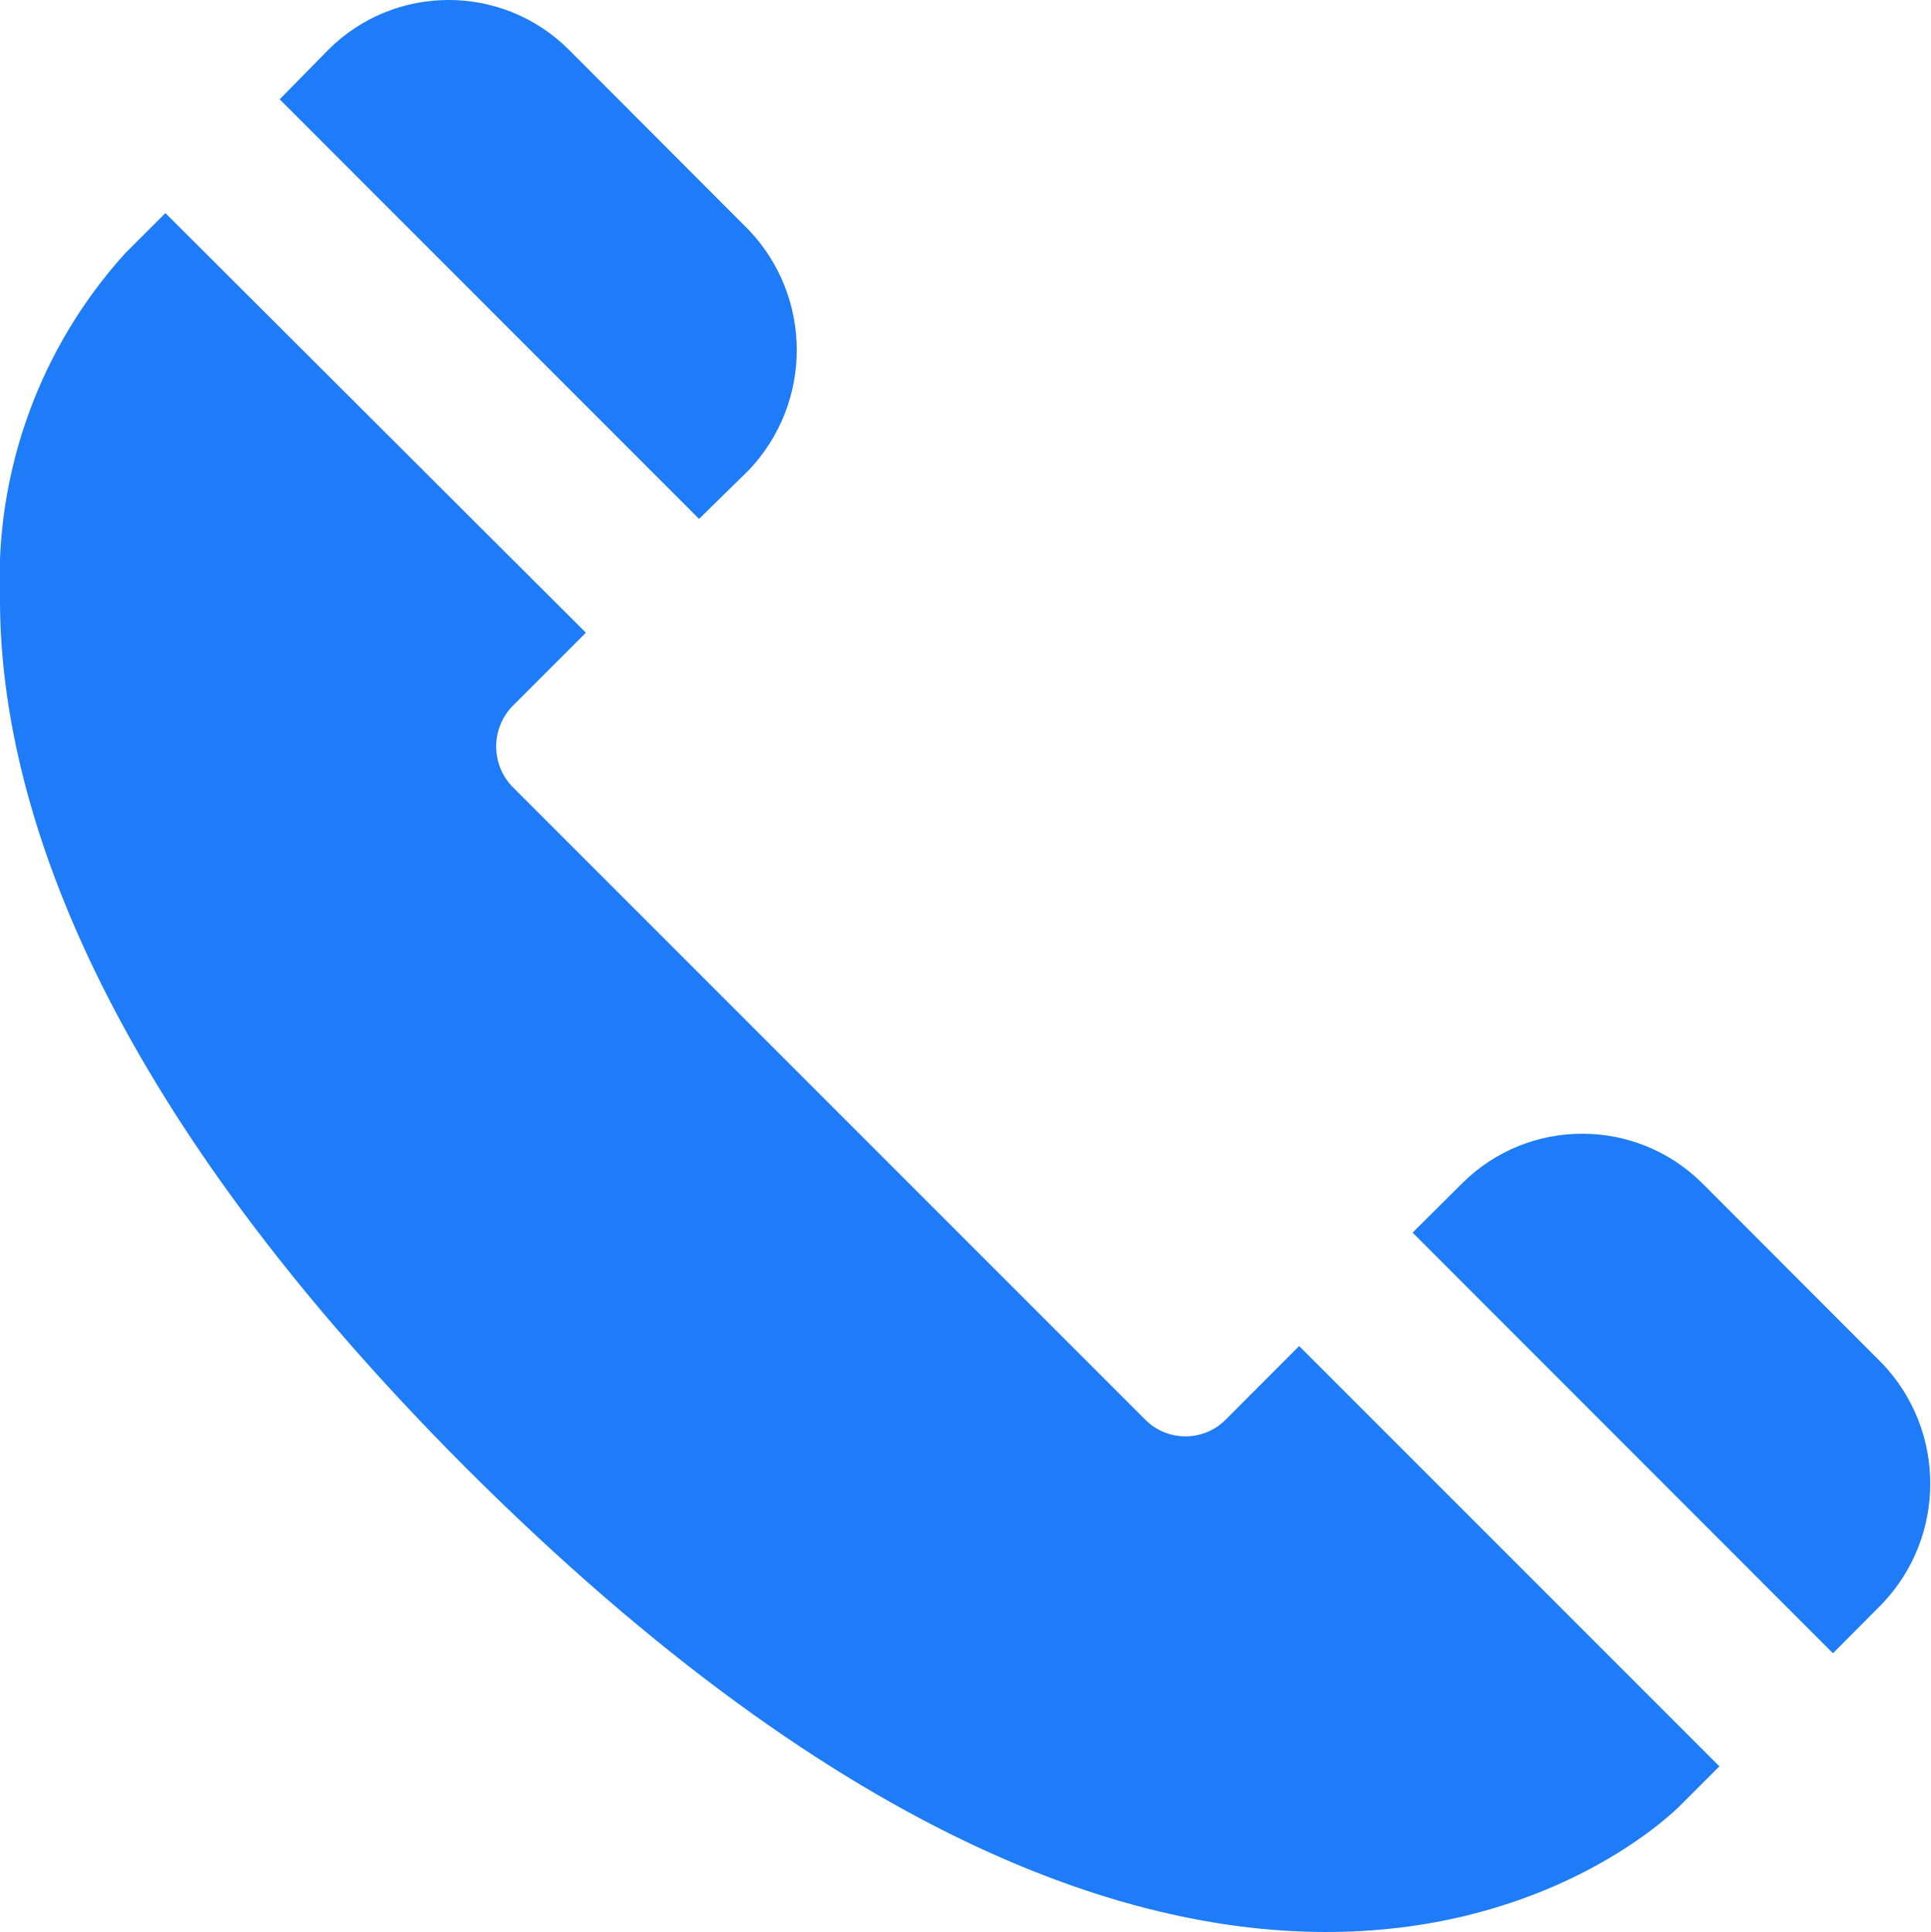
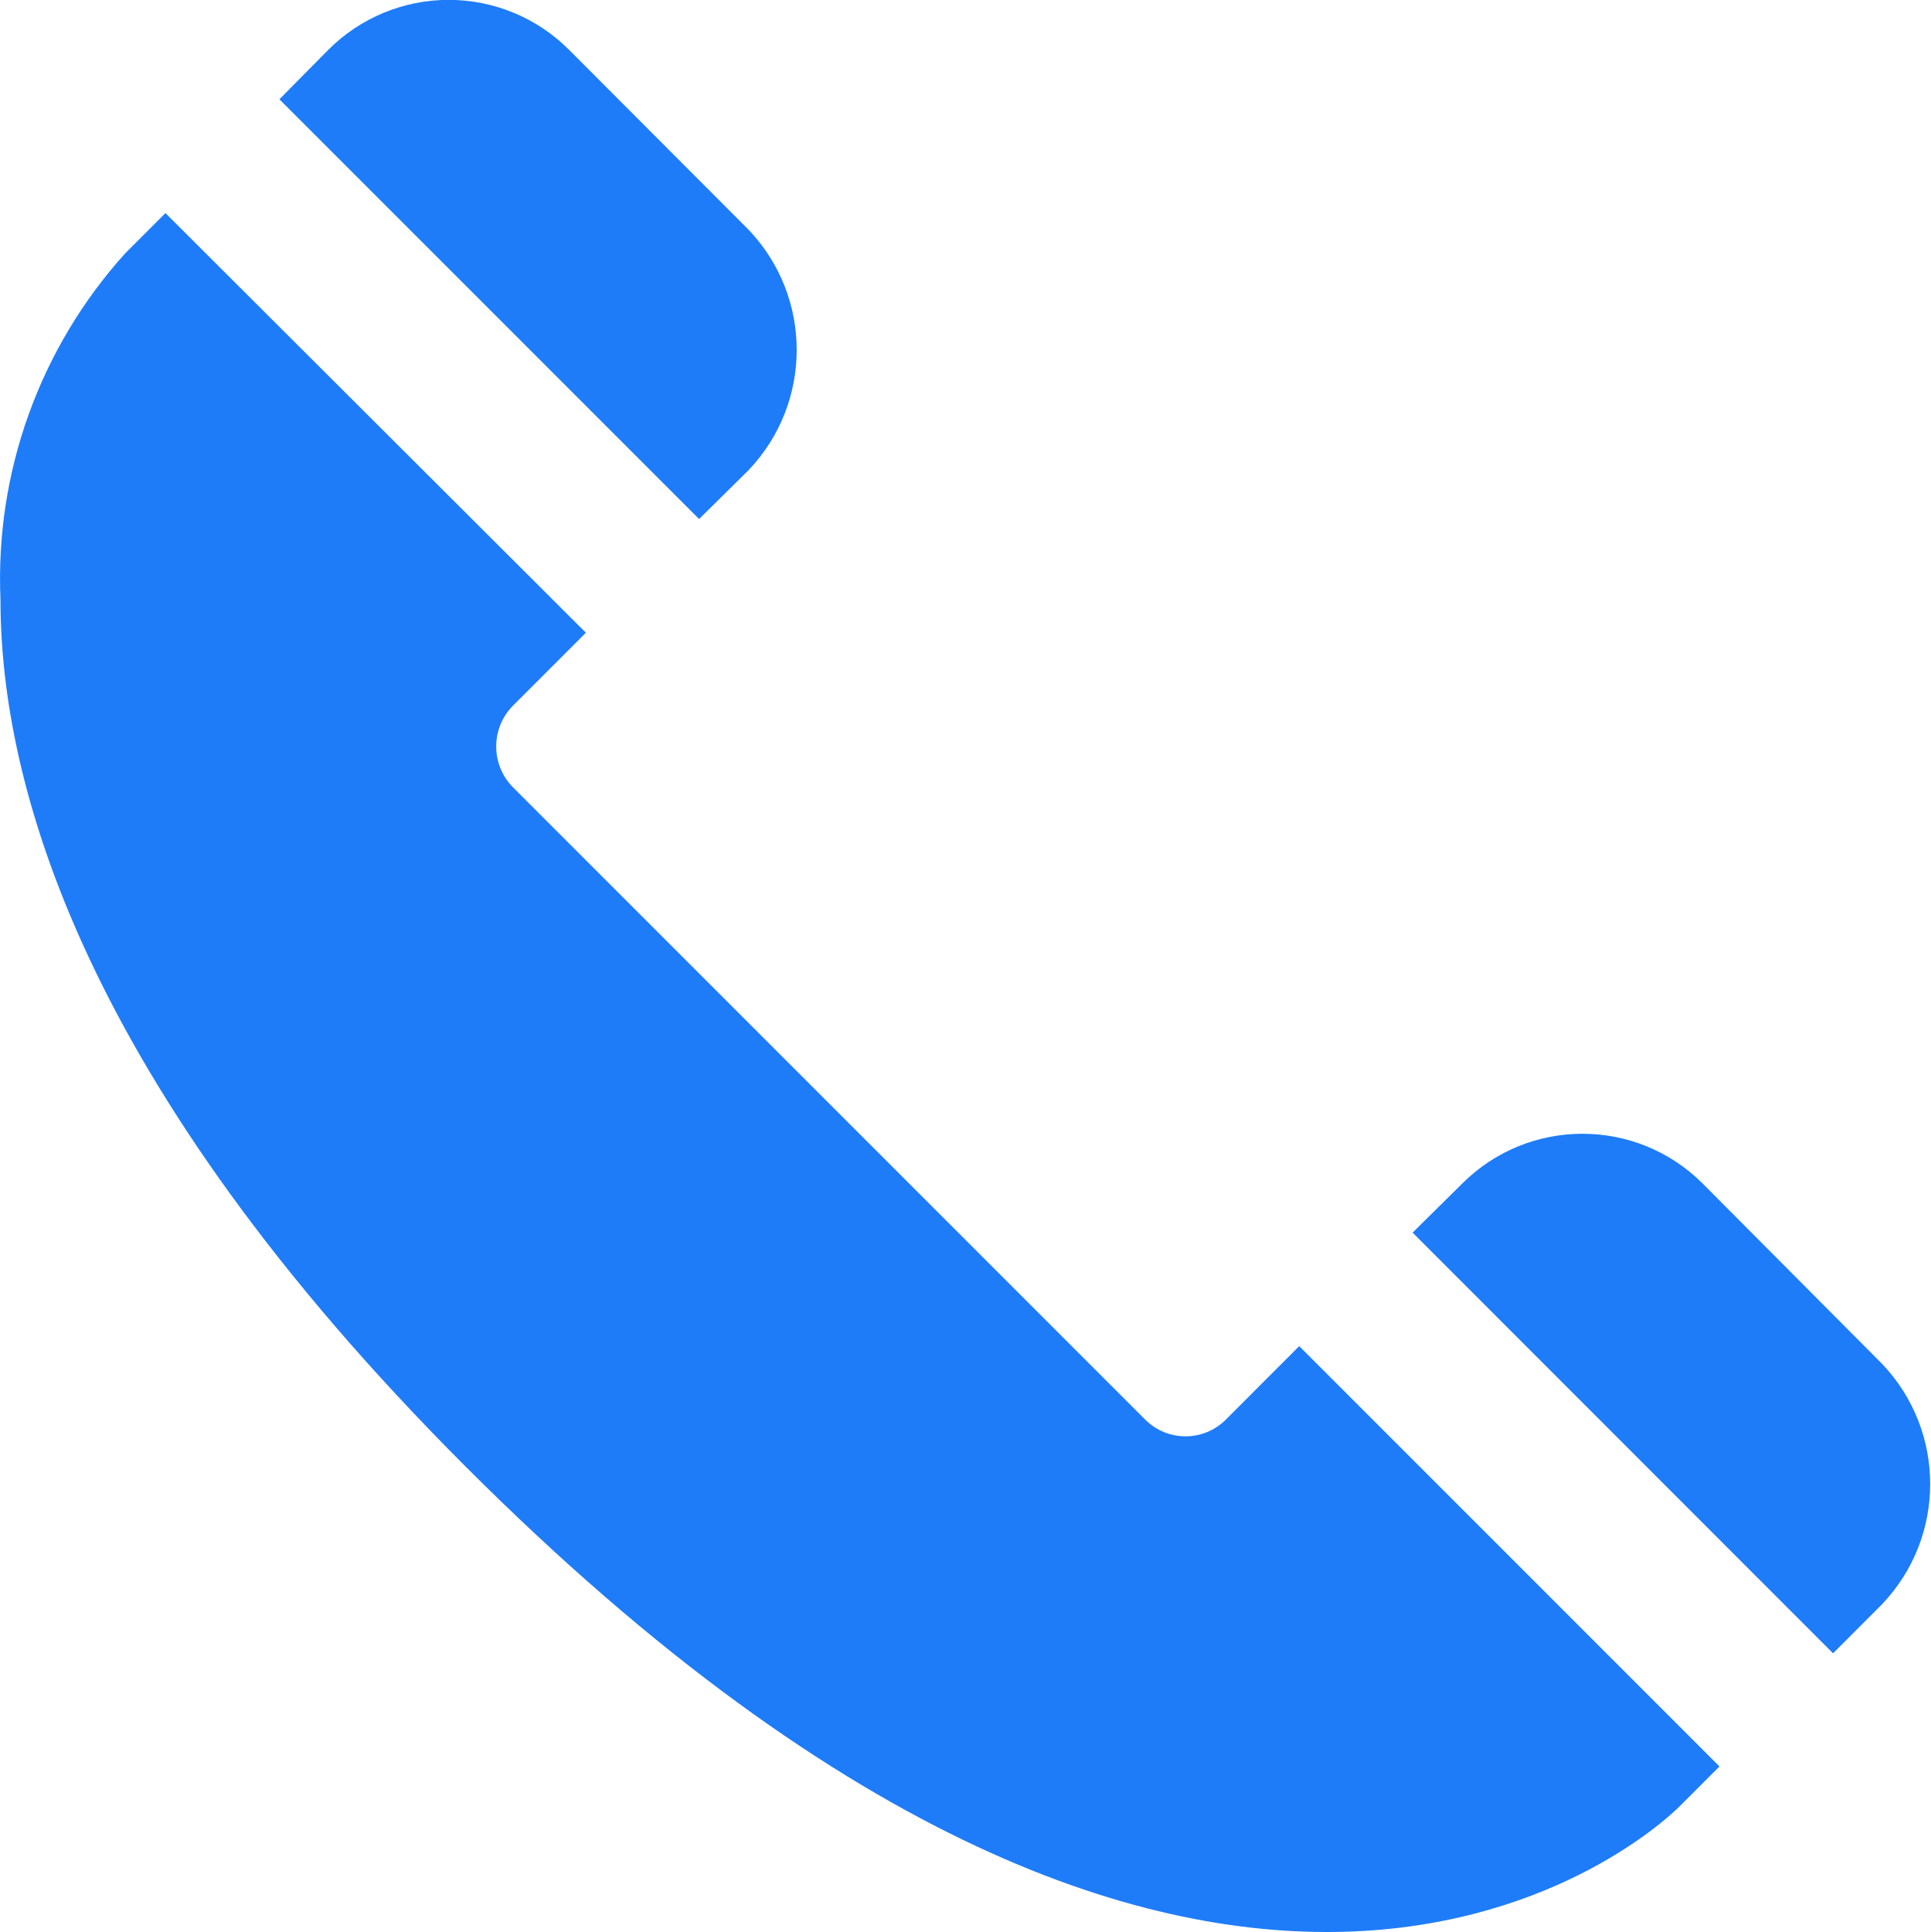
- <svg xmlns="http://www.w3.org/2000/svg" width="23.81" height="23.829" viewBox="0 0 23.81 23.829">
+ <svg xmlns="http://www.w3.org/2000/svg" width="20.104" height="20.119" viewBox="0 0 20.104 20.119">
  <defs>
    <style>.a{fill:#1e7cf8;}</style>
  </defs>
-   <g transform="translate(23.81) rotate(90)">
-     <path class="a" d="M13.722,8.9,18.91,3.715,18.3,3.108a2.149,2.149,0,0,0-2.965,0L13.115,5.325a2.1,2.1,0,0,0,0,2.965Z" transform="translate(1.481 -2.515)" />
-     <path class="a" d="M8.3,13.108a2.149,2.149,0,0,0-2.965,0L3.114,15.325a2.1,2.1,0,0,0,0,2.968l.611.6L8.9,13.72Z" transform="translate(-2.5 1.467)" />
-     <path class="a" d="M24.033,4.87l-.495-.495L18.354,9.559l.909.907a.7.7,0,0,1,0,.99l-7.81,7.81a.717.717,0,0,1-.988,0l-.909-.909L4.38,23.544l.495.495a5.987,5.987,0,0,0,4.273,1.545c2.259,0,5.95-1,10.7-5.739C29.312,10.373,24.258,5.1,24.033,4.87Z" transform="translate(-1.752 -1.774)" />
+   <g transform="translate(20.104) rotate(90)">
+     <path class="a" d="M13.532,7.907l4.381-4.379L17.4,3.016a1.814,1.814,0,0,0-2.5,0L13.019,4.888a1.771,1.771,0,0,0,0,2.5Z" transform="translate(-0.696 -2.515)" />
+     <path class="a" d="M7.394,13.016a1.814,1.814,0,0,0-2.5,0L3.018,14.888a1.771,1.771,0,0,0,0,2.506l.516.51,4.371-4.371Z" transform="translate(-2.5 -0.71)" />
+     <path class="a" d="M20.974,4.793l-.418-.418L16.179,8.752l.767.766a.593.593,0,0,1,0,.836l-6.594,6.594a.605.605,0,0,1-.835,0l-.767-.767L4.38,20.56l.418.418a5.055,5.055,0,0,0,3.607,1.3c1.908,0,5.024-.84,9.03-4.846C25.431,9.439,21.164,4.983,20.974,4.793Z" transform="translate(-2.161 -2.179)" />
  </g>
</svg>
